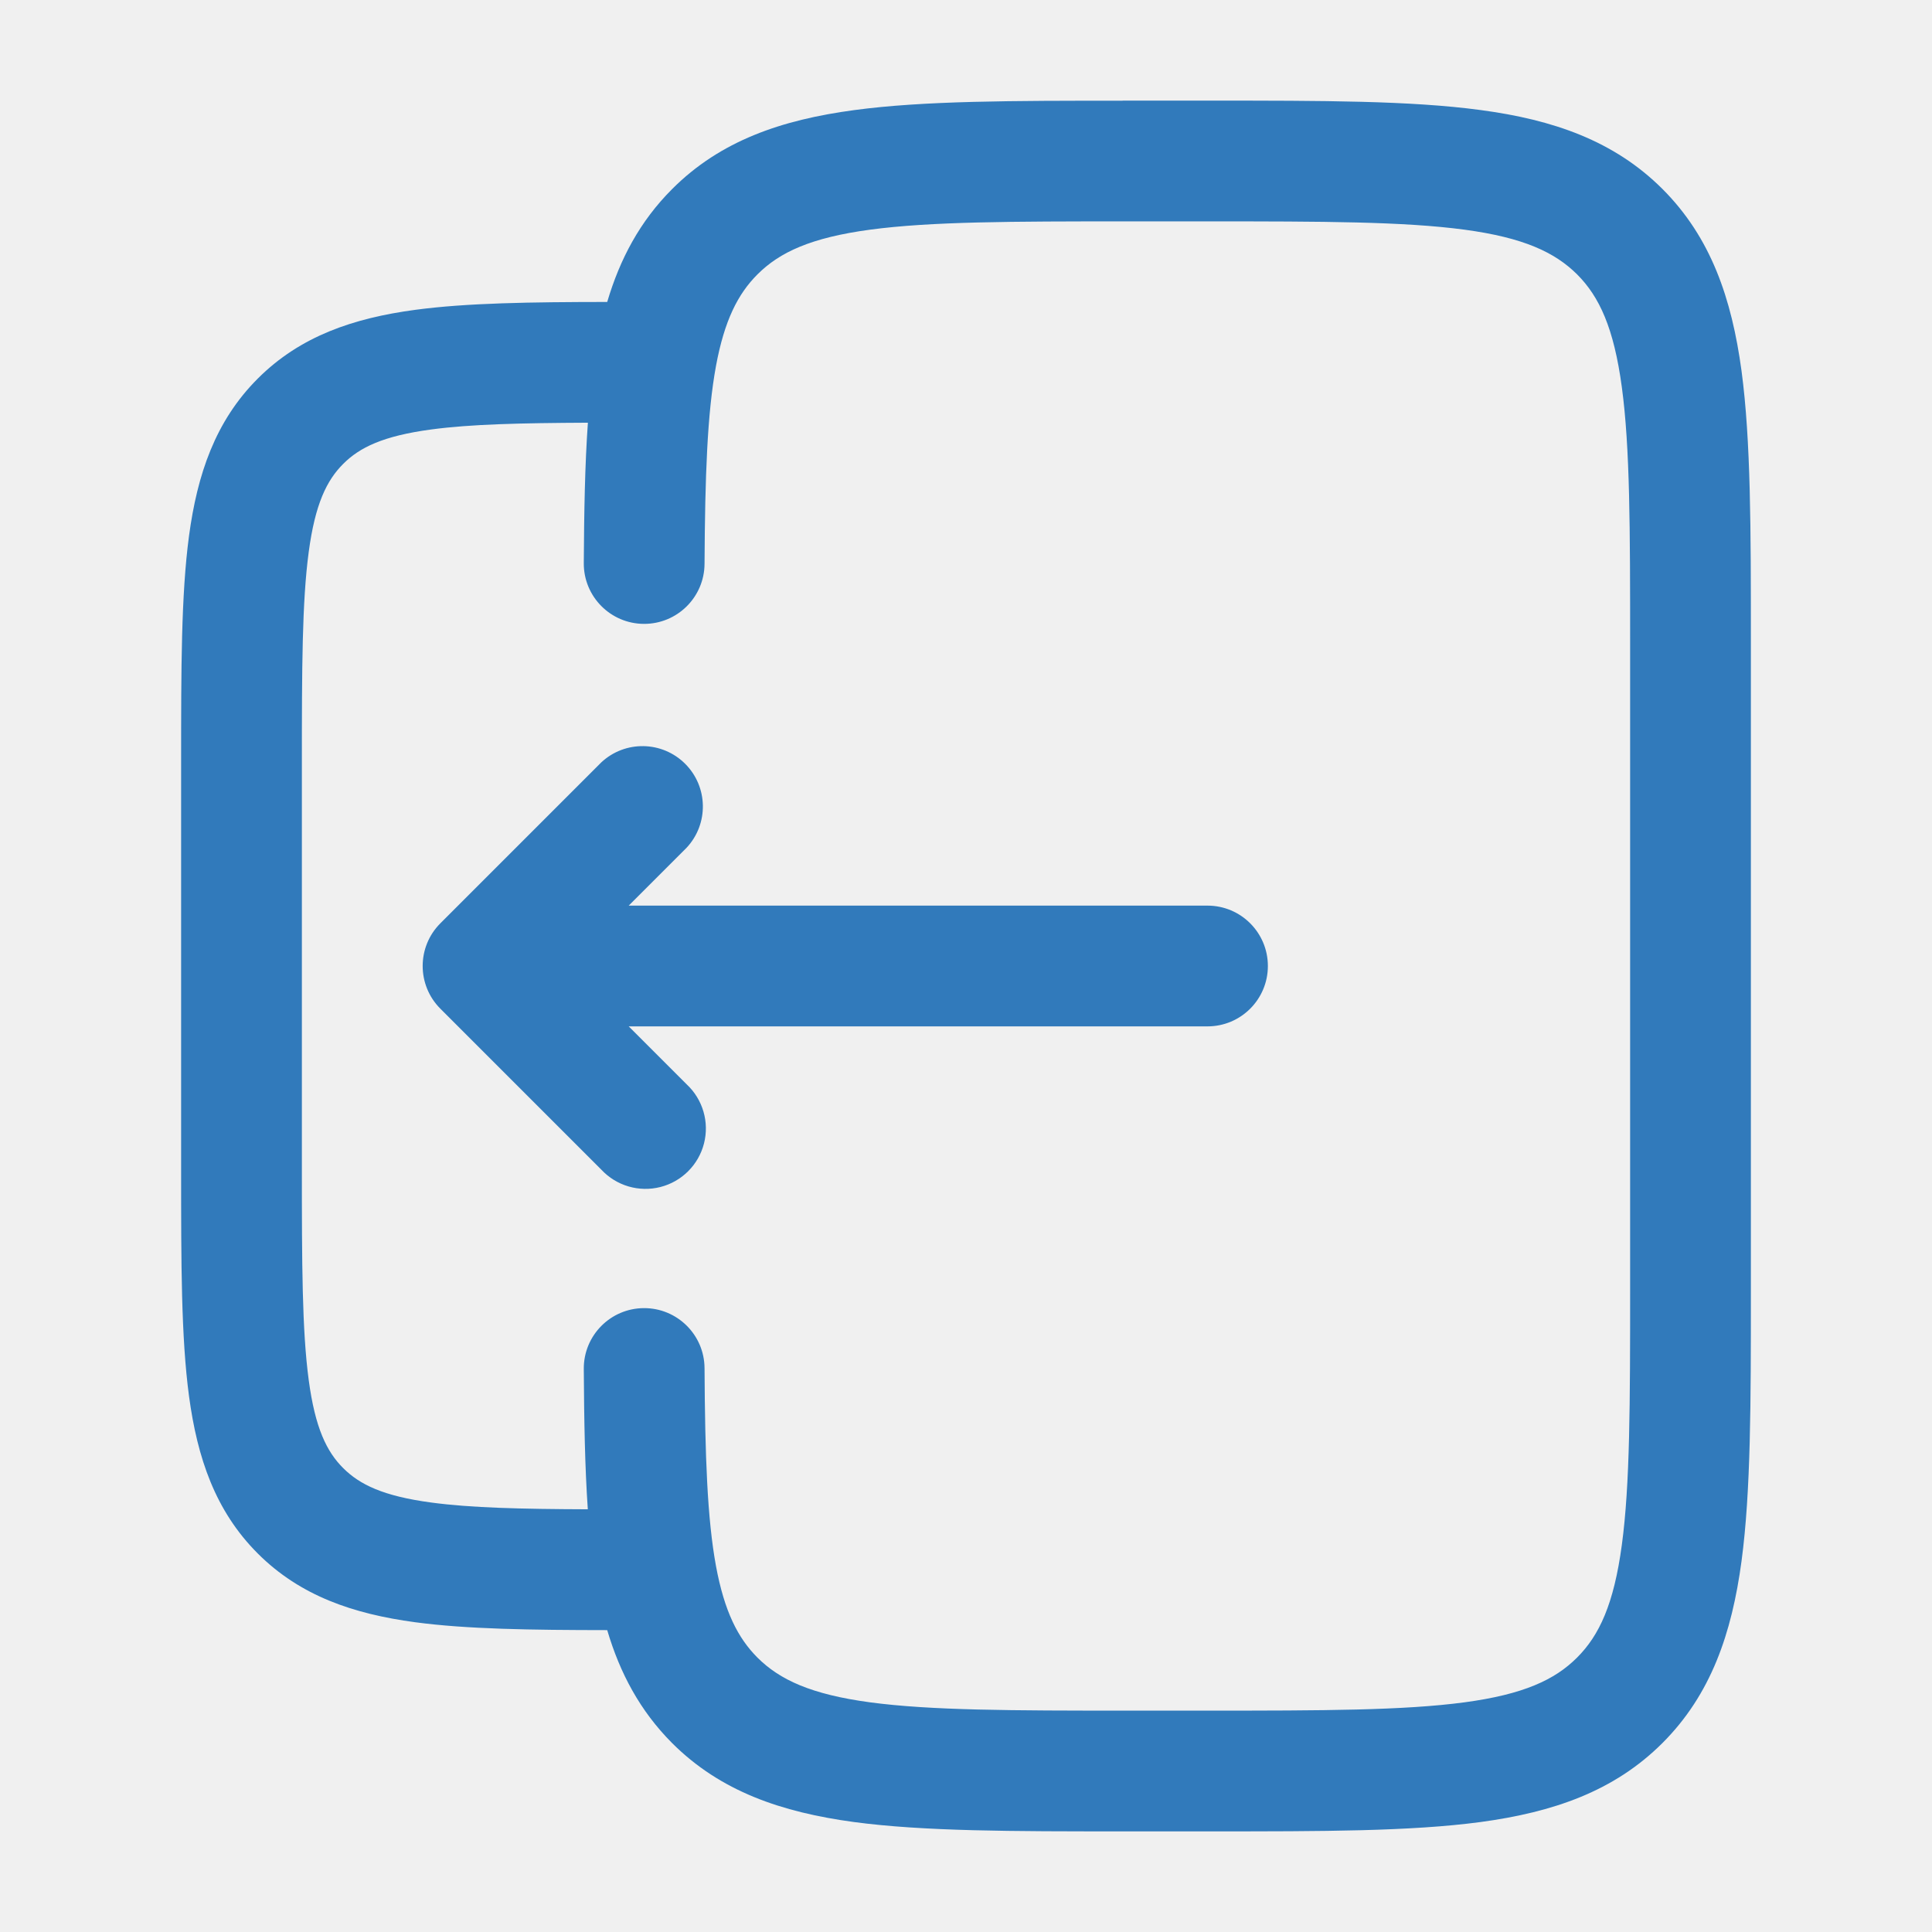
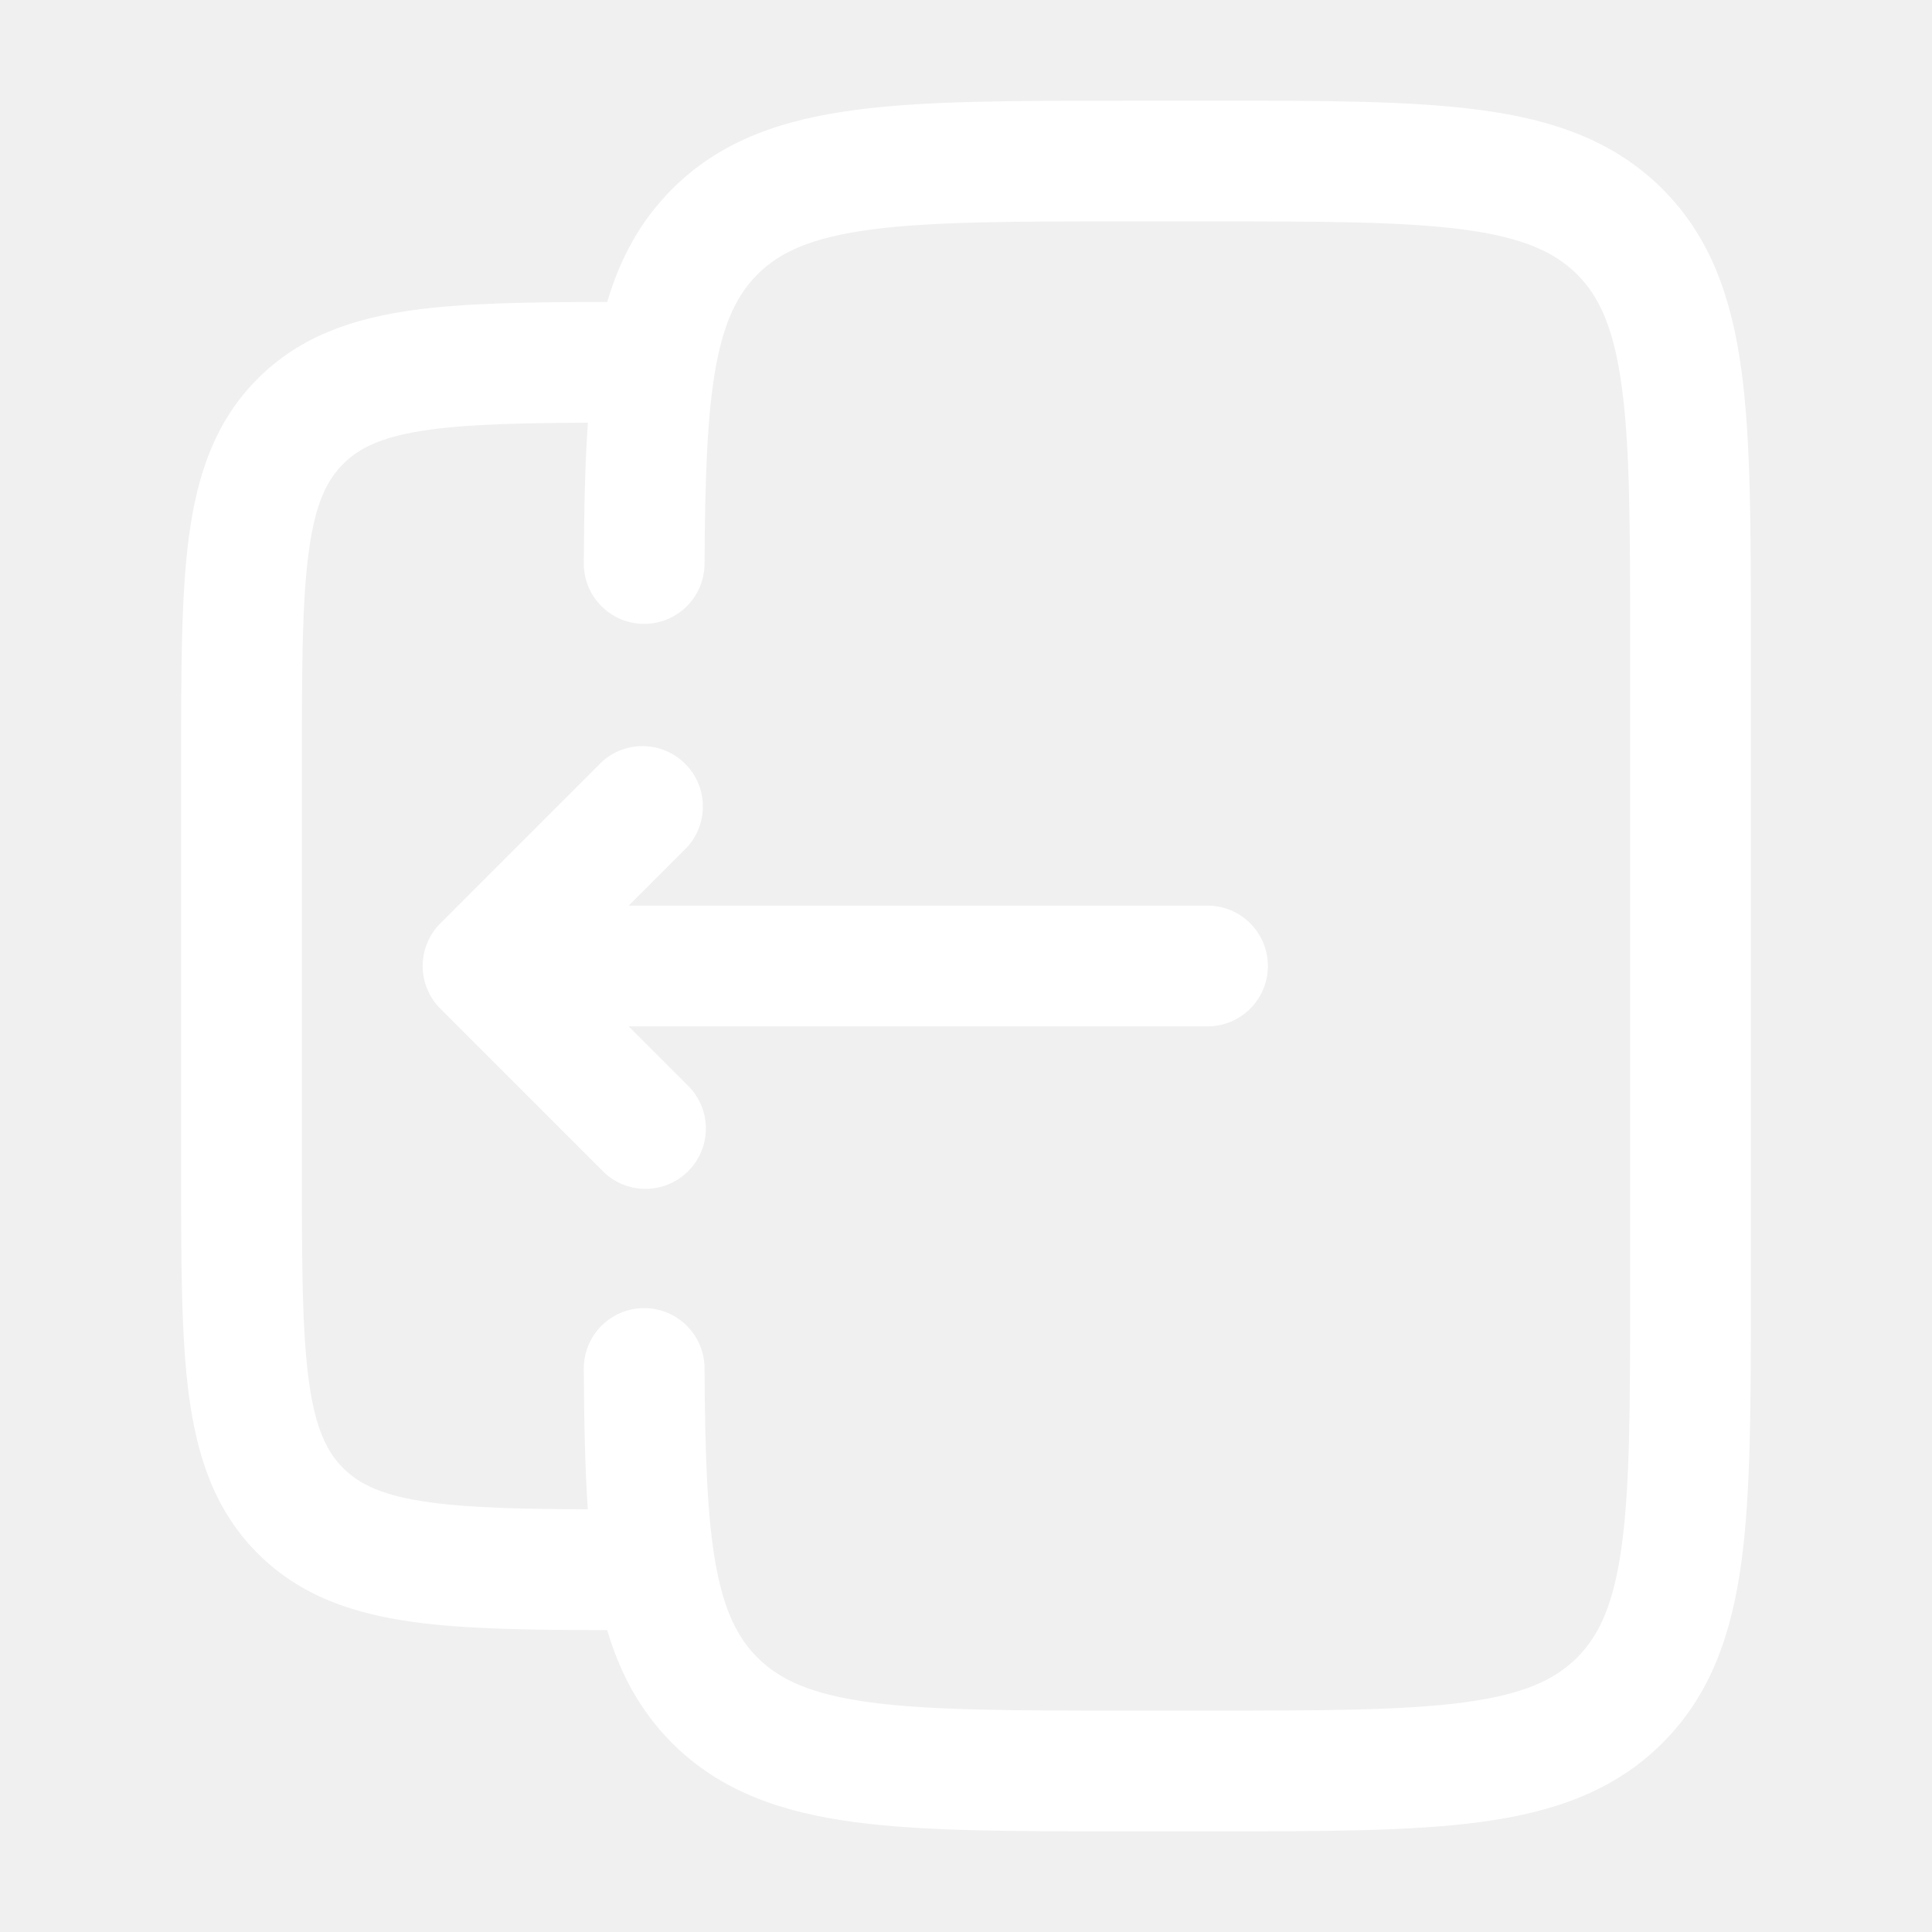
<svg xmlns="http://www.w3.org/2000/svg" width="128" height="128" viewBox="0 0 24 24">
-   <path fill="#317ABB" d="M5.47 12.53a.75.75 0 0 1 0-1.06l2-2a.75.75 0 0 1 1.06 1.06l-.72.72H15a.75.75 0 0 1 0 1.5H7.81l.72.72a.75.75 0 1 1-1.06 1.06z" />
-   <path fill="#317ABB" fill-rule="evenodd" d="M13.945 1.25h1.11c1.368 0 2.47 0 3.337.117c.9.12 1.658.38 2.26.981c.602.602.86 1.36.982 2.26c.116.867.116 1.97.116 3.337v8.11c0 1.367 0 2.47-.116 3.337c-.121.9-.38 1.658-.982 2.26c-.602.602-1.36.86-2.26.982c-.867.116-1.97.116-3.337.116h-1.11c-1.367 0-2.47 0-3.337-.116c-.9-.122-1.658-.38-2.26-.982c-.398-.4-.647-.868-.805-1.402c-.951-.001-1.744-.012-2.386-.098c-.764-.103-1.426-.325-1.955-.854c-.529-.529-.751-1.19-.854-1.955c-.098-.73-.098-1.656-.098-2.79V9.447c0-1.133 0-2.058.098-2.79c.103-.763.325-1.425.854-1.954c.529-.529 1.19-.751 1.955-.854c.642-.086 1.435-.097 2.386-.098c.158-.534.407-1.003.806-1.402c.601-.602 1.36-.86 2.26-.981c.866-.117 1.969-.117 3.336-.117M7.252 17.004c.004.645.014 1.225.05 1.745c-.834-.003-1.454-.018-1.945-.084c-.598-.08-.89-.224-1.094-.428c-.204-.203-.348-.496-.428-1.094c-.083-.619-.085-1.443-.085-2.643v-5c0-1.2.002-2.024.085-2.643c.08-.598.224-.89.428-1.094c.203-.204.496-.348 1.094-.428c.491-.066 1.111-.08 1.946-.084c-.037.52-.047 1.1-.051 1.745a.75.75 0 0 0 1.5.008c.006-1.093.034-1.868.142-2.457c.105-.566.272-.895.515-1.138c.277-.277.666-.457 1.4-.556c.755-.101 1.756-.103 3.191-.103h1c1.436 0 2.437.002 3.192.103c.734.099 1.122.28 1.4.556c.276.277.456.665.555 1.4c.102.754.103 1.756.103 3.191v8c0 1.435-.001 2.436-.103 3.192c-.099.734-.279 1.122-.556 1.399c-.277.277-.665.457-1.399.556c-.755.101-1.756.103-3.192.103h-1c-1.435 0-2.436-.002-3.192-.103c-.733-.099-1.122-.28-1.399-.556c-.243-.244-.41-.572-.515-1.138c-.108-.589-.136-1.364-.142-2.457a.75.75 0 1 0-1.5.008" clip-rule="evenodd" />
+   <path fill="#fff" d="M5.47 12.53a.75.75 0 0 1 0-1.06l2-2a.75.75 0 0 1 1.06 1.06l-.72.72H15a.75.75 0 0 1 0 1.5H7.81l.72.72a.75.75 0 1 1-1.06 1.06z" />
+   <path fill="#fff" fill-rule="evenodd" d="M13.945 1.25h1.11c1.368 0 2.47 0 3.337.117c.9.12 1.658.38 2.26.981c.602.602.86 1.36.982 2.26c.116.867.116 1.97.116 3.337v8.11c0 1.367 0 2.47-.116 3.337c-.121.9-.38 1.658-.982 2.26c-.602.602-1.36.86-2.26.982c-.867.116-1.97.116-3.337.116h-1.11c-1.367 0-2.47 0-3.337-.116c-.9-.122-1.658-.38-2.26-.982c-.398-.4-.647-.868-.805-1.402c-.951-.001-1.744-.012-2.386-.098c-.764-.103-1.426-.325-1.955-.854c-.529-.529-.751-1.19-.854-1.955c-.098-.73-.098-1.656-.098-2.79V9.447c0-1.133 0-2.058.098-2.79c.103-.763.325-1.425.854-1.954c.529-.529 1.19-.751 1.955-.854c.642-.086 1.435-.097 2.386-.098c.158-.534.407-1.003.806-1.402c.601-.602 1.36-.86 2.26-.981c.866-.117 1.969-.117 3.336-.117M7.252 17.004c.004.645.014 1.225.05 1.745c-.834-.003-1.454-.018-1.945-.084c-.598-.08-.89-.224-1.094-.428c-.204-.203-.348-.496-.428-1.094c-.083-.619-.085-1.443-.085-2.643v-5c0-1.2.002-2.024.085-2.643c.08-.598.224-.89.428-1.094c.203-.204.496-.348 1.094-.428c.491-.066 1.111-.08 1.946-.084c-.037.52-.047 1.1-.051 1.745a.75.75 0 0 0 1.5.008c.006-1.093.034-1.868.142-2.457c.105-.566.272-.895.515-1.138c.277-.277.666-.457 1.4-.556c.755-.101 1.756-.103 3.191-.103h1c1.436 0 2.437.002 3.192.103c.734.099 1.122.28 1.4.556c.276.277.456.665.555 1.4c.102.754.103 1.756.103 3.191v8c0 1.435-.001 2.436-.103 3.192c-.099.734-.279 1.122-.556 1.399c-.277.277-.665.457-1.399.556c-.755.101-1.756.103-3.192.103h-1c-1.435 0-2.436-.002-3.192-.103c-.733-.099-1.122-.28-1.399-.556c-.243-.244-.41-.572-.515-1.138c-.108-.589-.136-1.364-.142-2.457a.75.75 0 1 0-1.5.008" clip-rule="evenodd" />
</svg>
